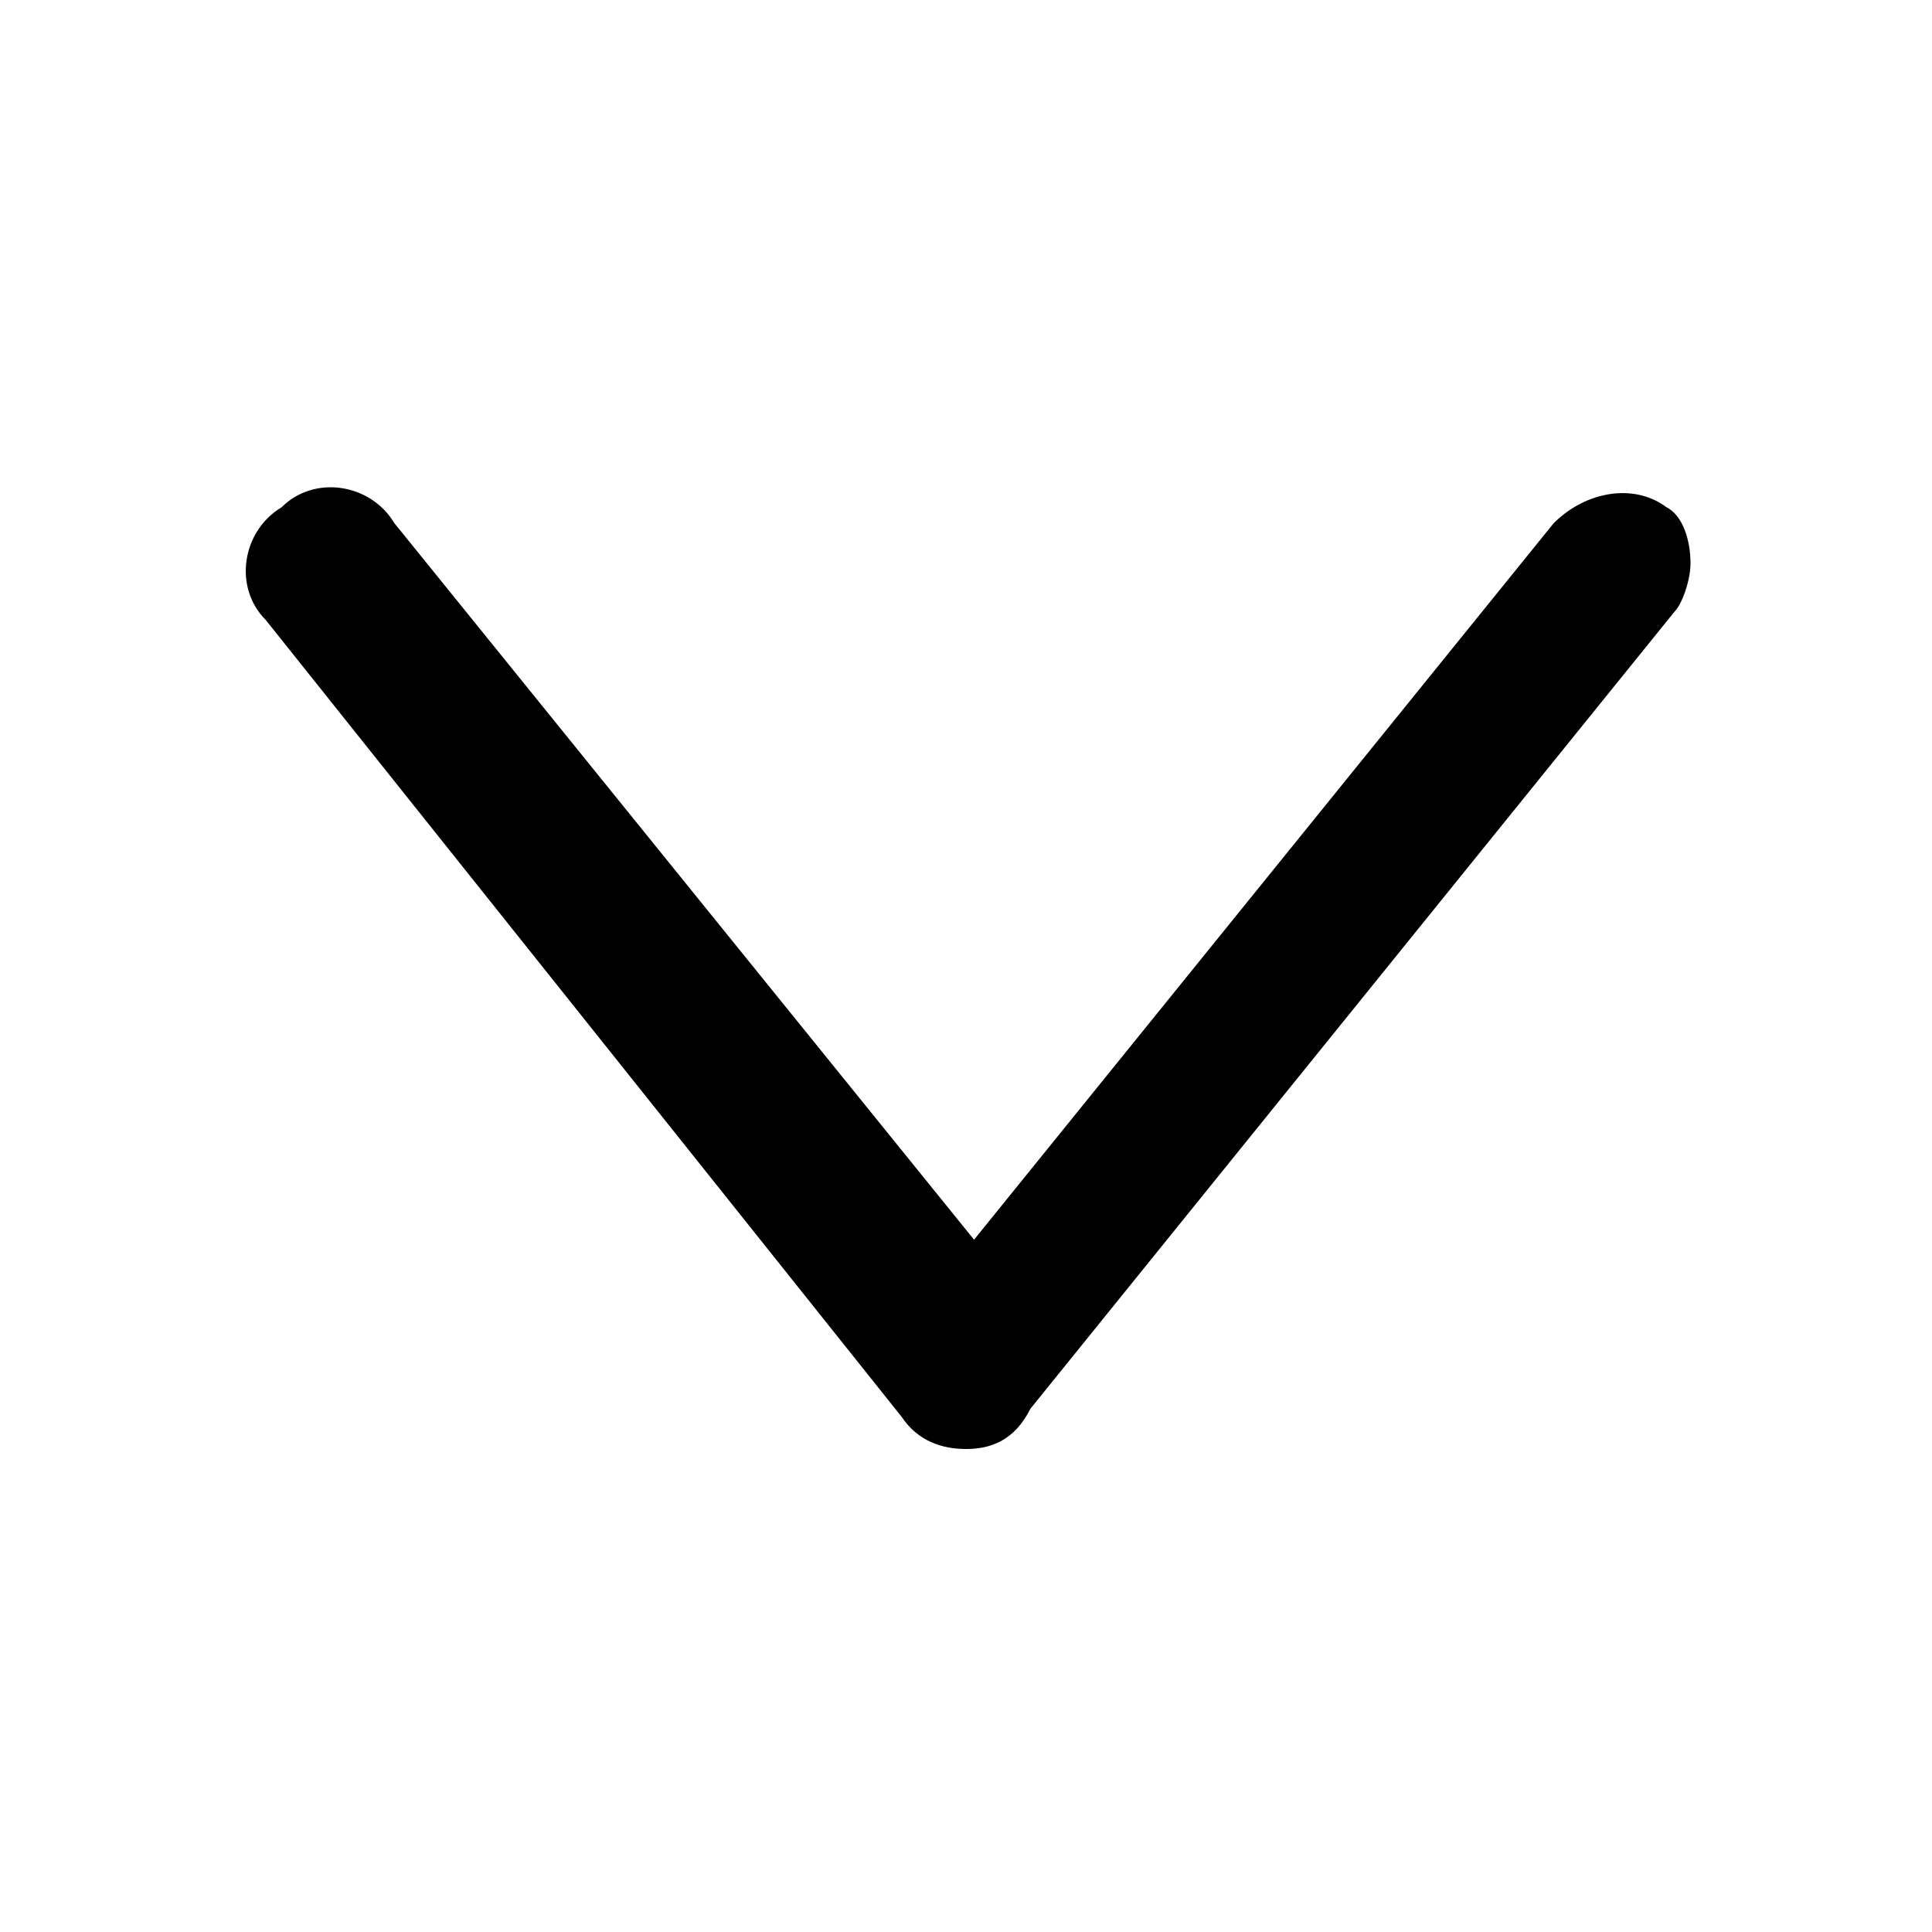
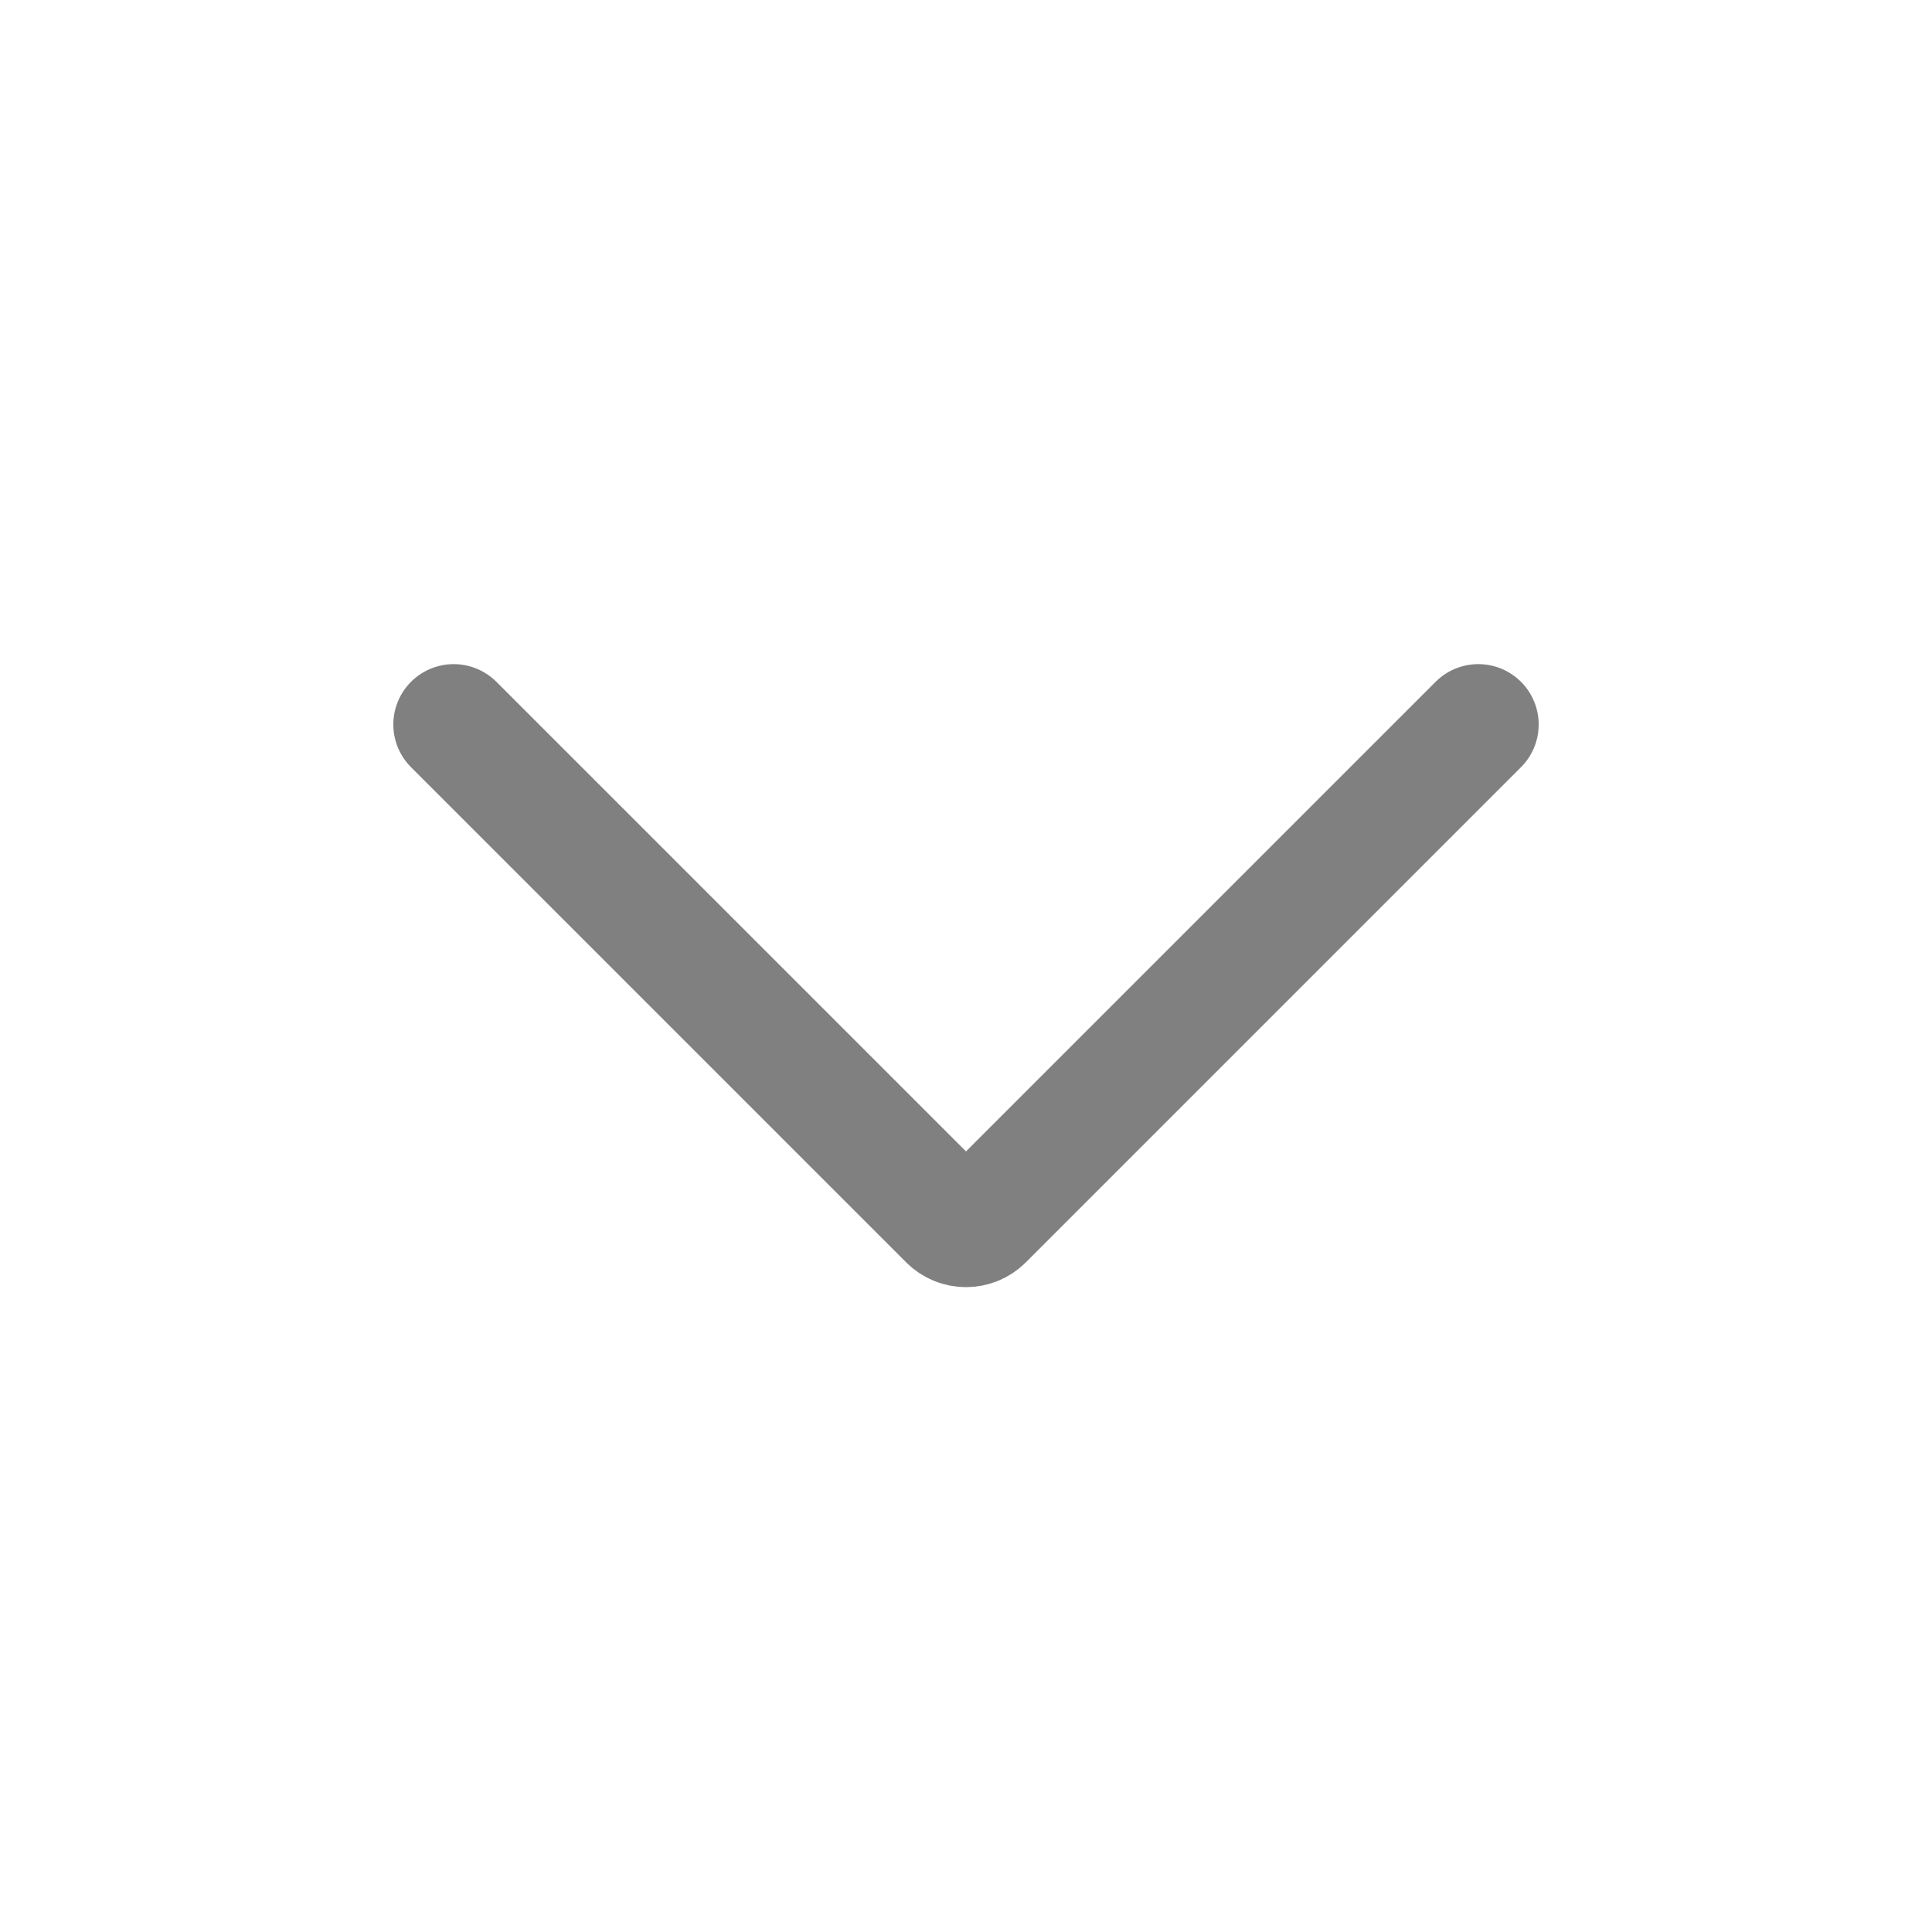
- <svg xmlns="http://www.w3.org/2000/svg" version="1.1" id="Layer_1" x="0px" y="0px" viewBox="0 0 24 24" xml:space="preserve">
-   <g id="Icon">
-     <g id="UI-icons-英文名" transform="translate(-832, -311)">
-       <g id="方向性图标" transform="translate(101, 304)">
-         <g id="chevron-down" transform="translate(728, 0)">
-           <path id="Shape" class="st0" d="M24,14c0,0.2-0.1,0.5-0.2,0.6l-8,9.9C15.6,24.9,15.3,25,15,25c-0.3,0-0.6-0.1-0.8-0.4l-7.9-9.9      c-0.4-0.4-0.3-1.1,0.2-1.4c0.4-0.4,1.1-0.3,1.4,0.2l7.2,8.9l7.2-8.9c0.4-0.4,1-0.5,1.4-0.2C23.9,13.4,24,13.7,24,14z" />
-         </g>
-       </g>
-     </g>
+ <svg xmlns="http://www.w3.org/2000/svg" viewBox="0 0 16 16" version="1.1">
+   <g id="icon/16/箭头/默认" stroke="none" stroke-width="1" fill="none" fill-rule="evenodd" stroke-linecap="round" stroke-linejoin="round">
+     <path d="M5,3 L10.8,3 C10.91,3 11,3.09 11,3.2 L11,9 L11,9" id="路径" stroke="#808080" transform="translate(8, 6) rotate(135) translate(-8, -6) " />
  </g>
</svg>
